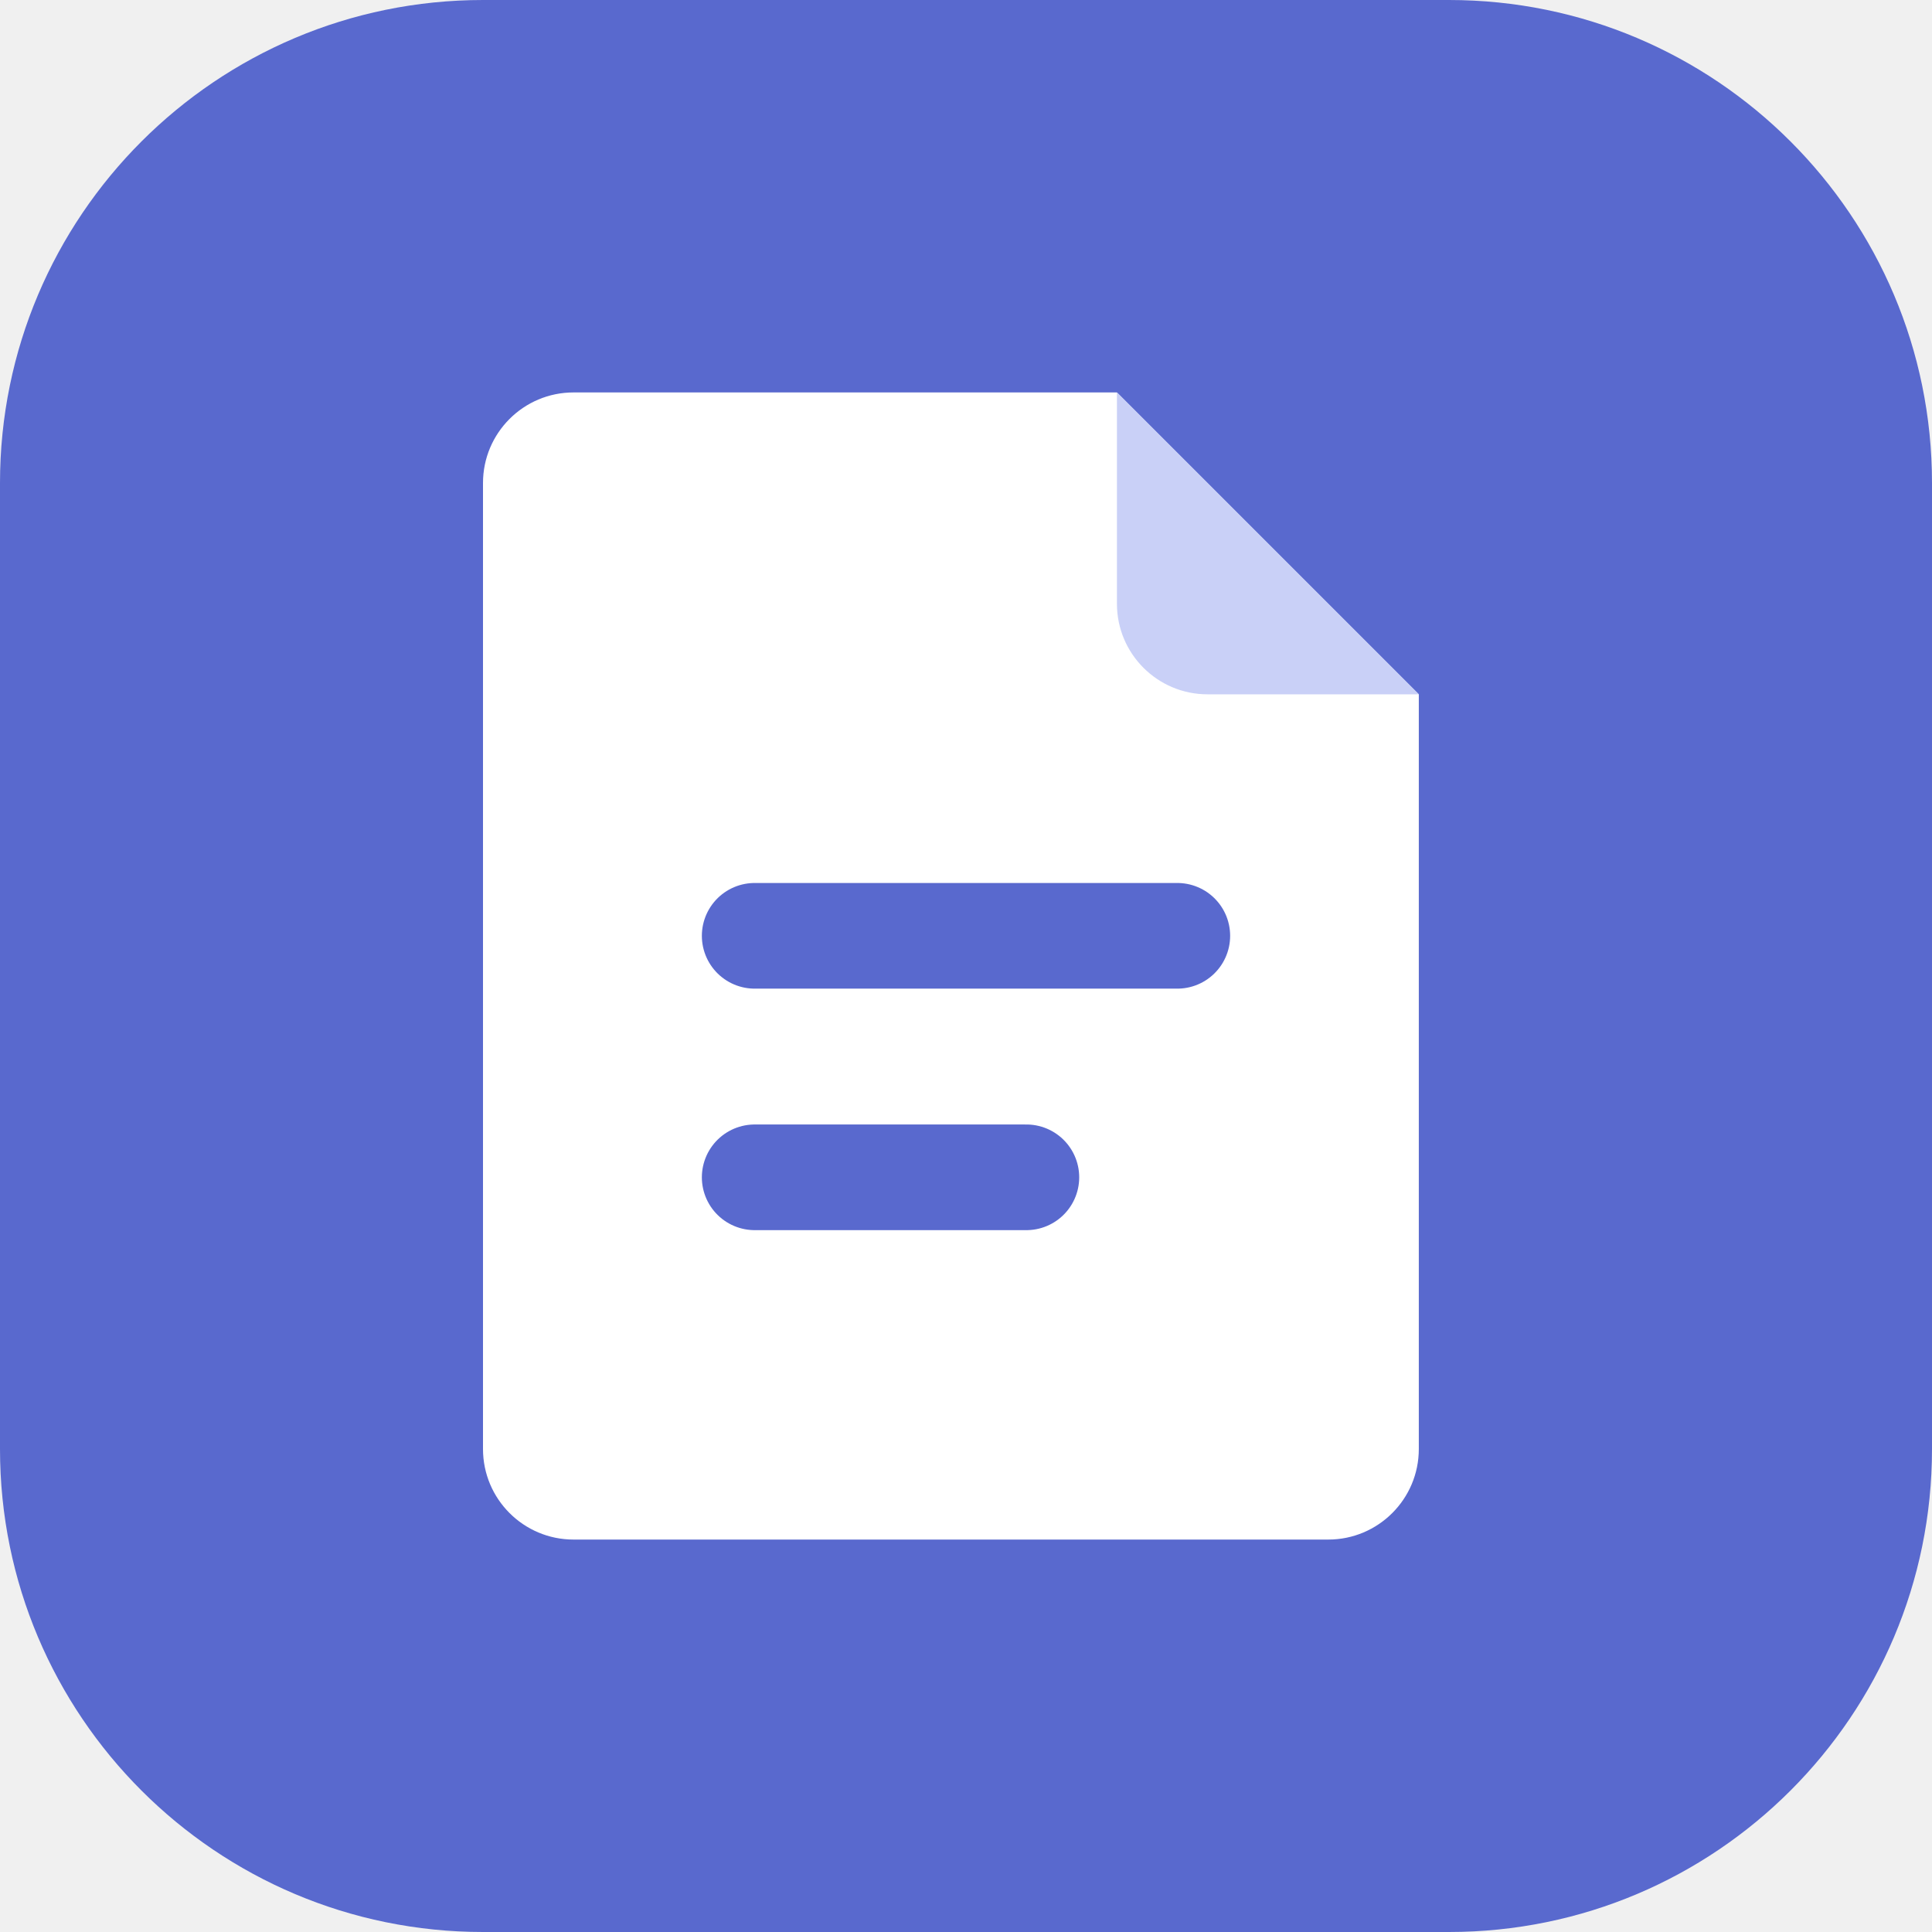
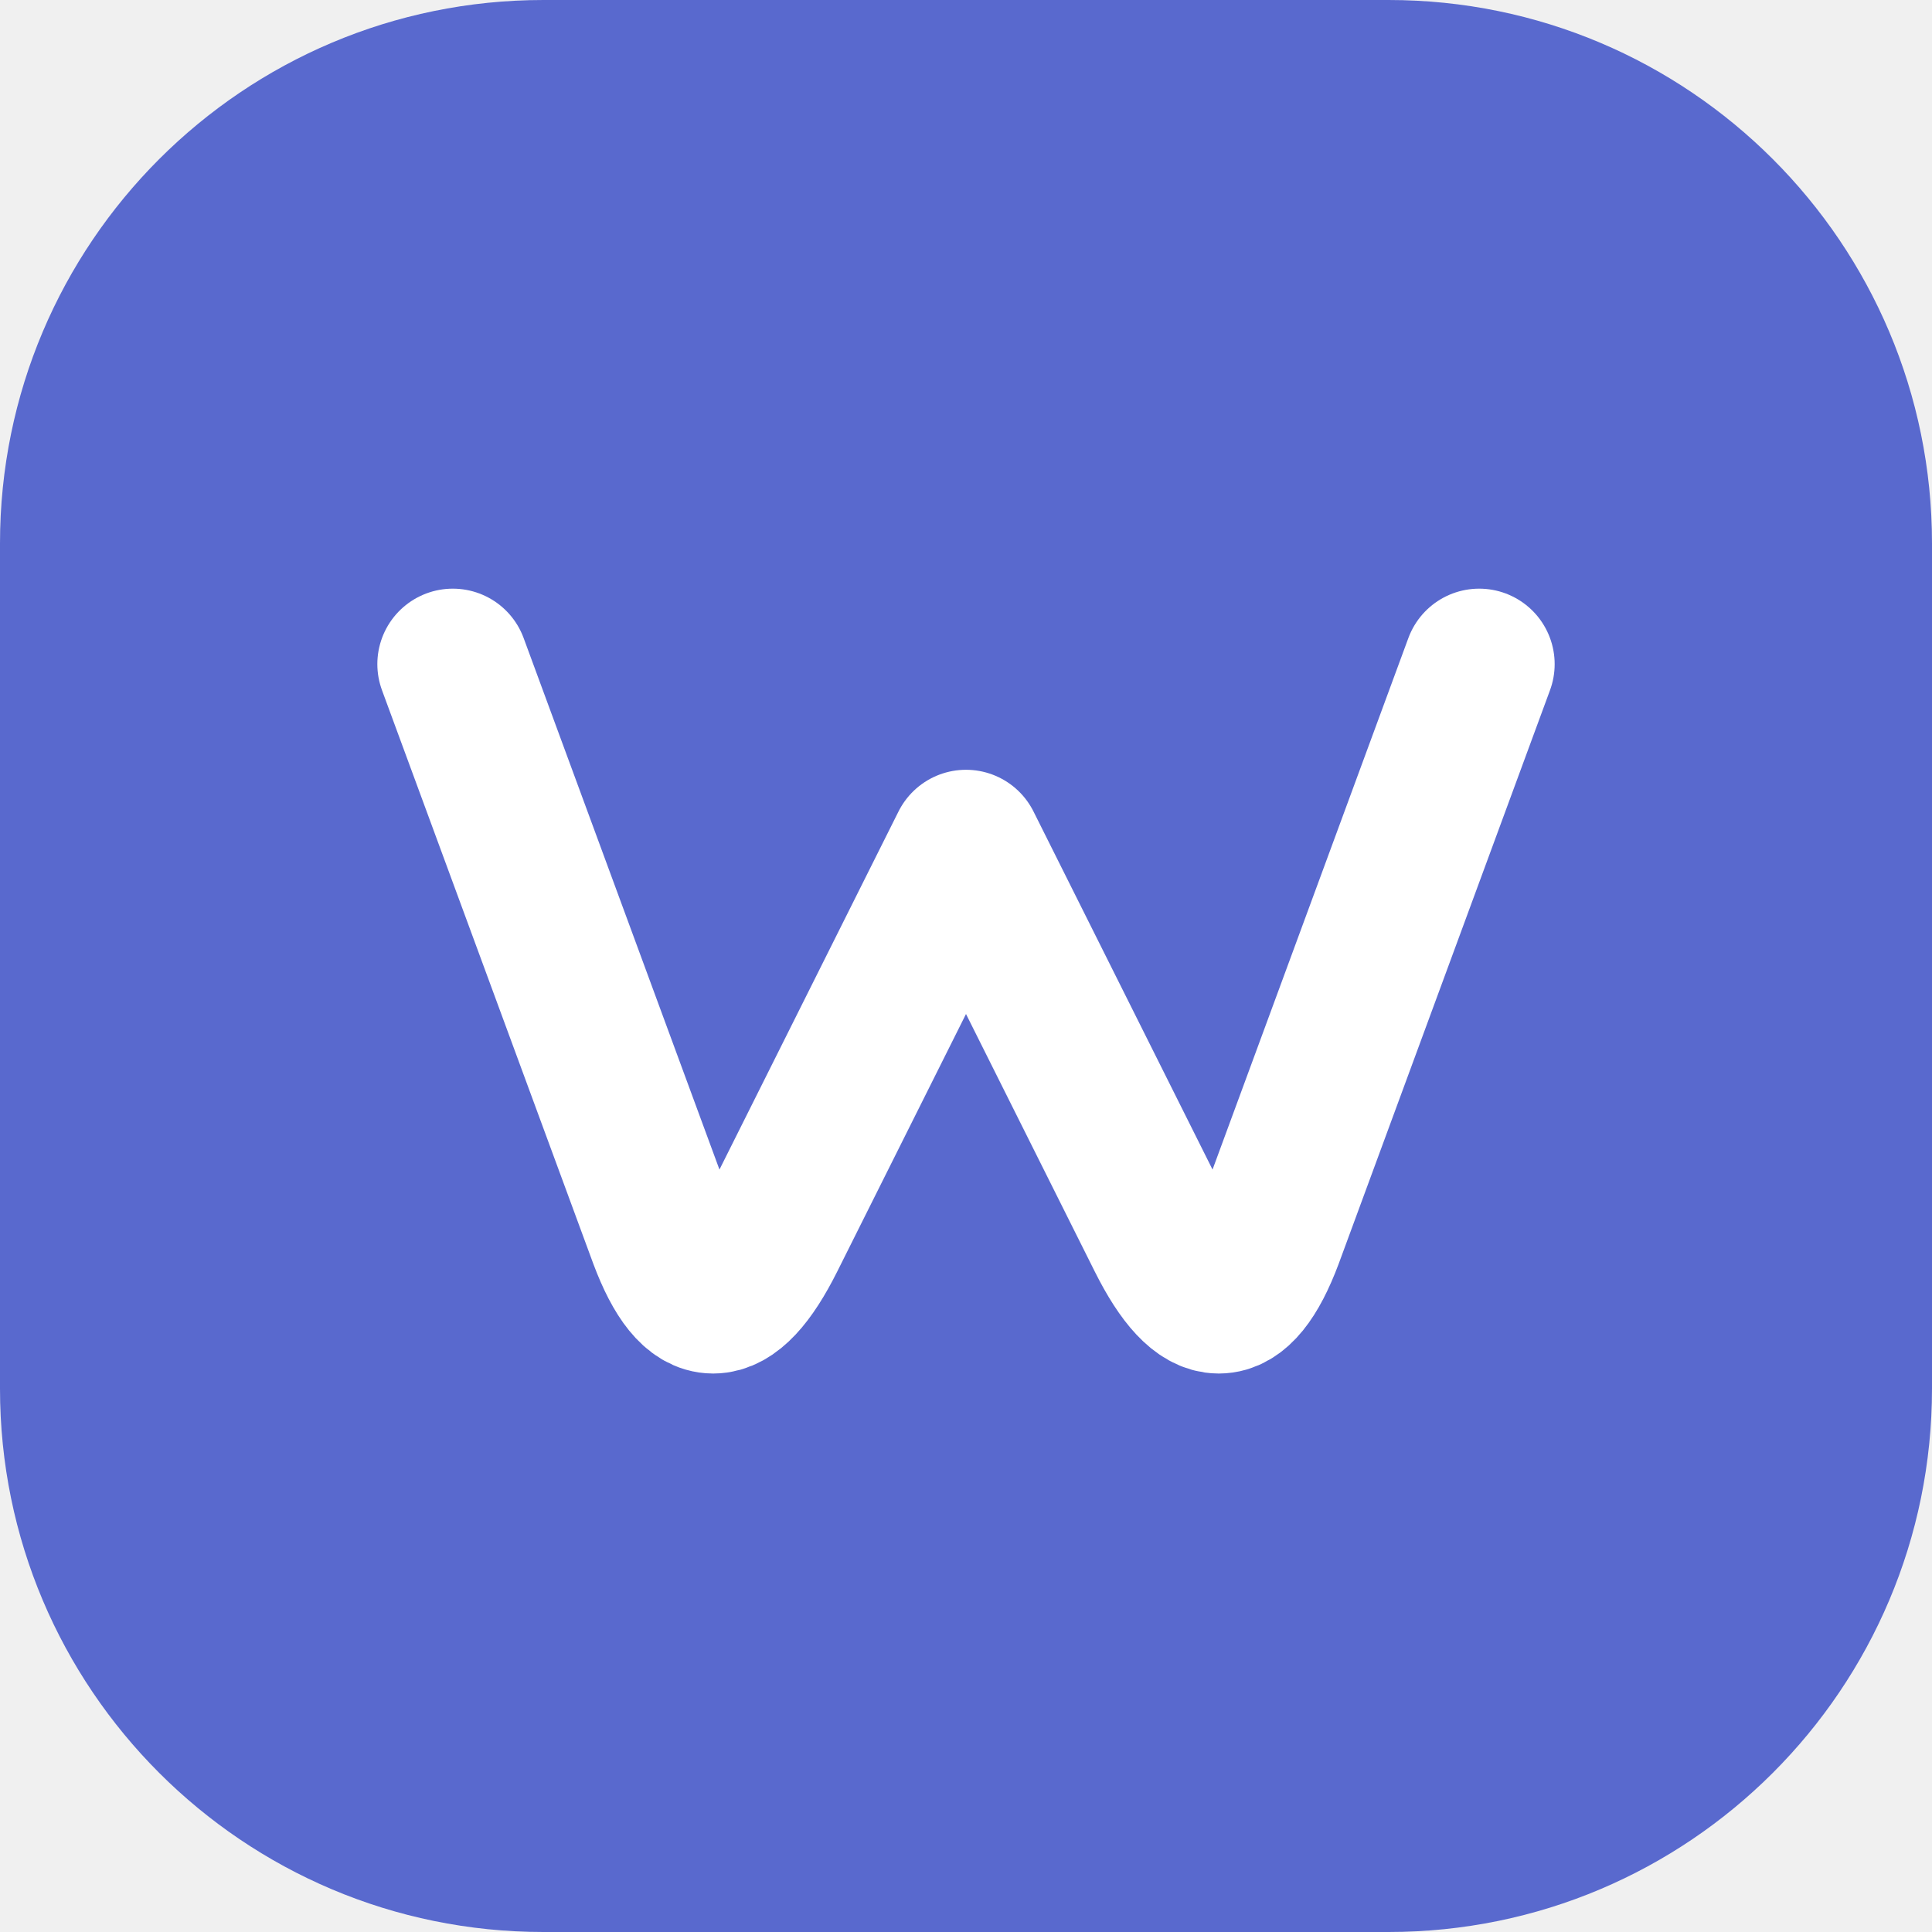
<svg xmlns="http://www.w3.org/2000/svg" viewBox="0 0 64 64">
-   <rect width="64" height="64" rx="16" fill="#5969ce" />
-   <path d="M19 13h18l10 10v25a3 3 0 0 1-3 3H19a3 3 0 0 1-3-3V16a3 3 0 0 1 3-3Z" fill="#fff" />
-   <path d="M37 13v7a3 3 0 0 0 3 3h7Z" fill="#c9d0f7" />
-   <path d="M25 31h14M25 39h9" fill="none" stroke="#5969ce" stroke-width="3.5" stroke-linecap="round" />
+   <rect width="64" height="64" rx="18" fill="#5969ce" />
+   <path d="m15 22 7 19q1.5 4 3.5 0L32 28l6.5 13q2 4 3.5 0l7-19" fill="none" stroke="#fff" stroke-width="5" stroke-linecap="round" stroke-linejoin="round" />
</svg>
